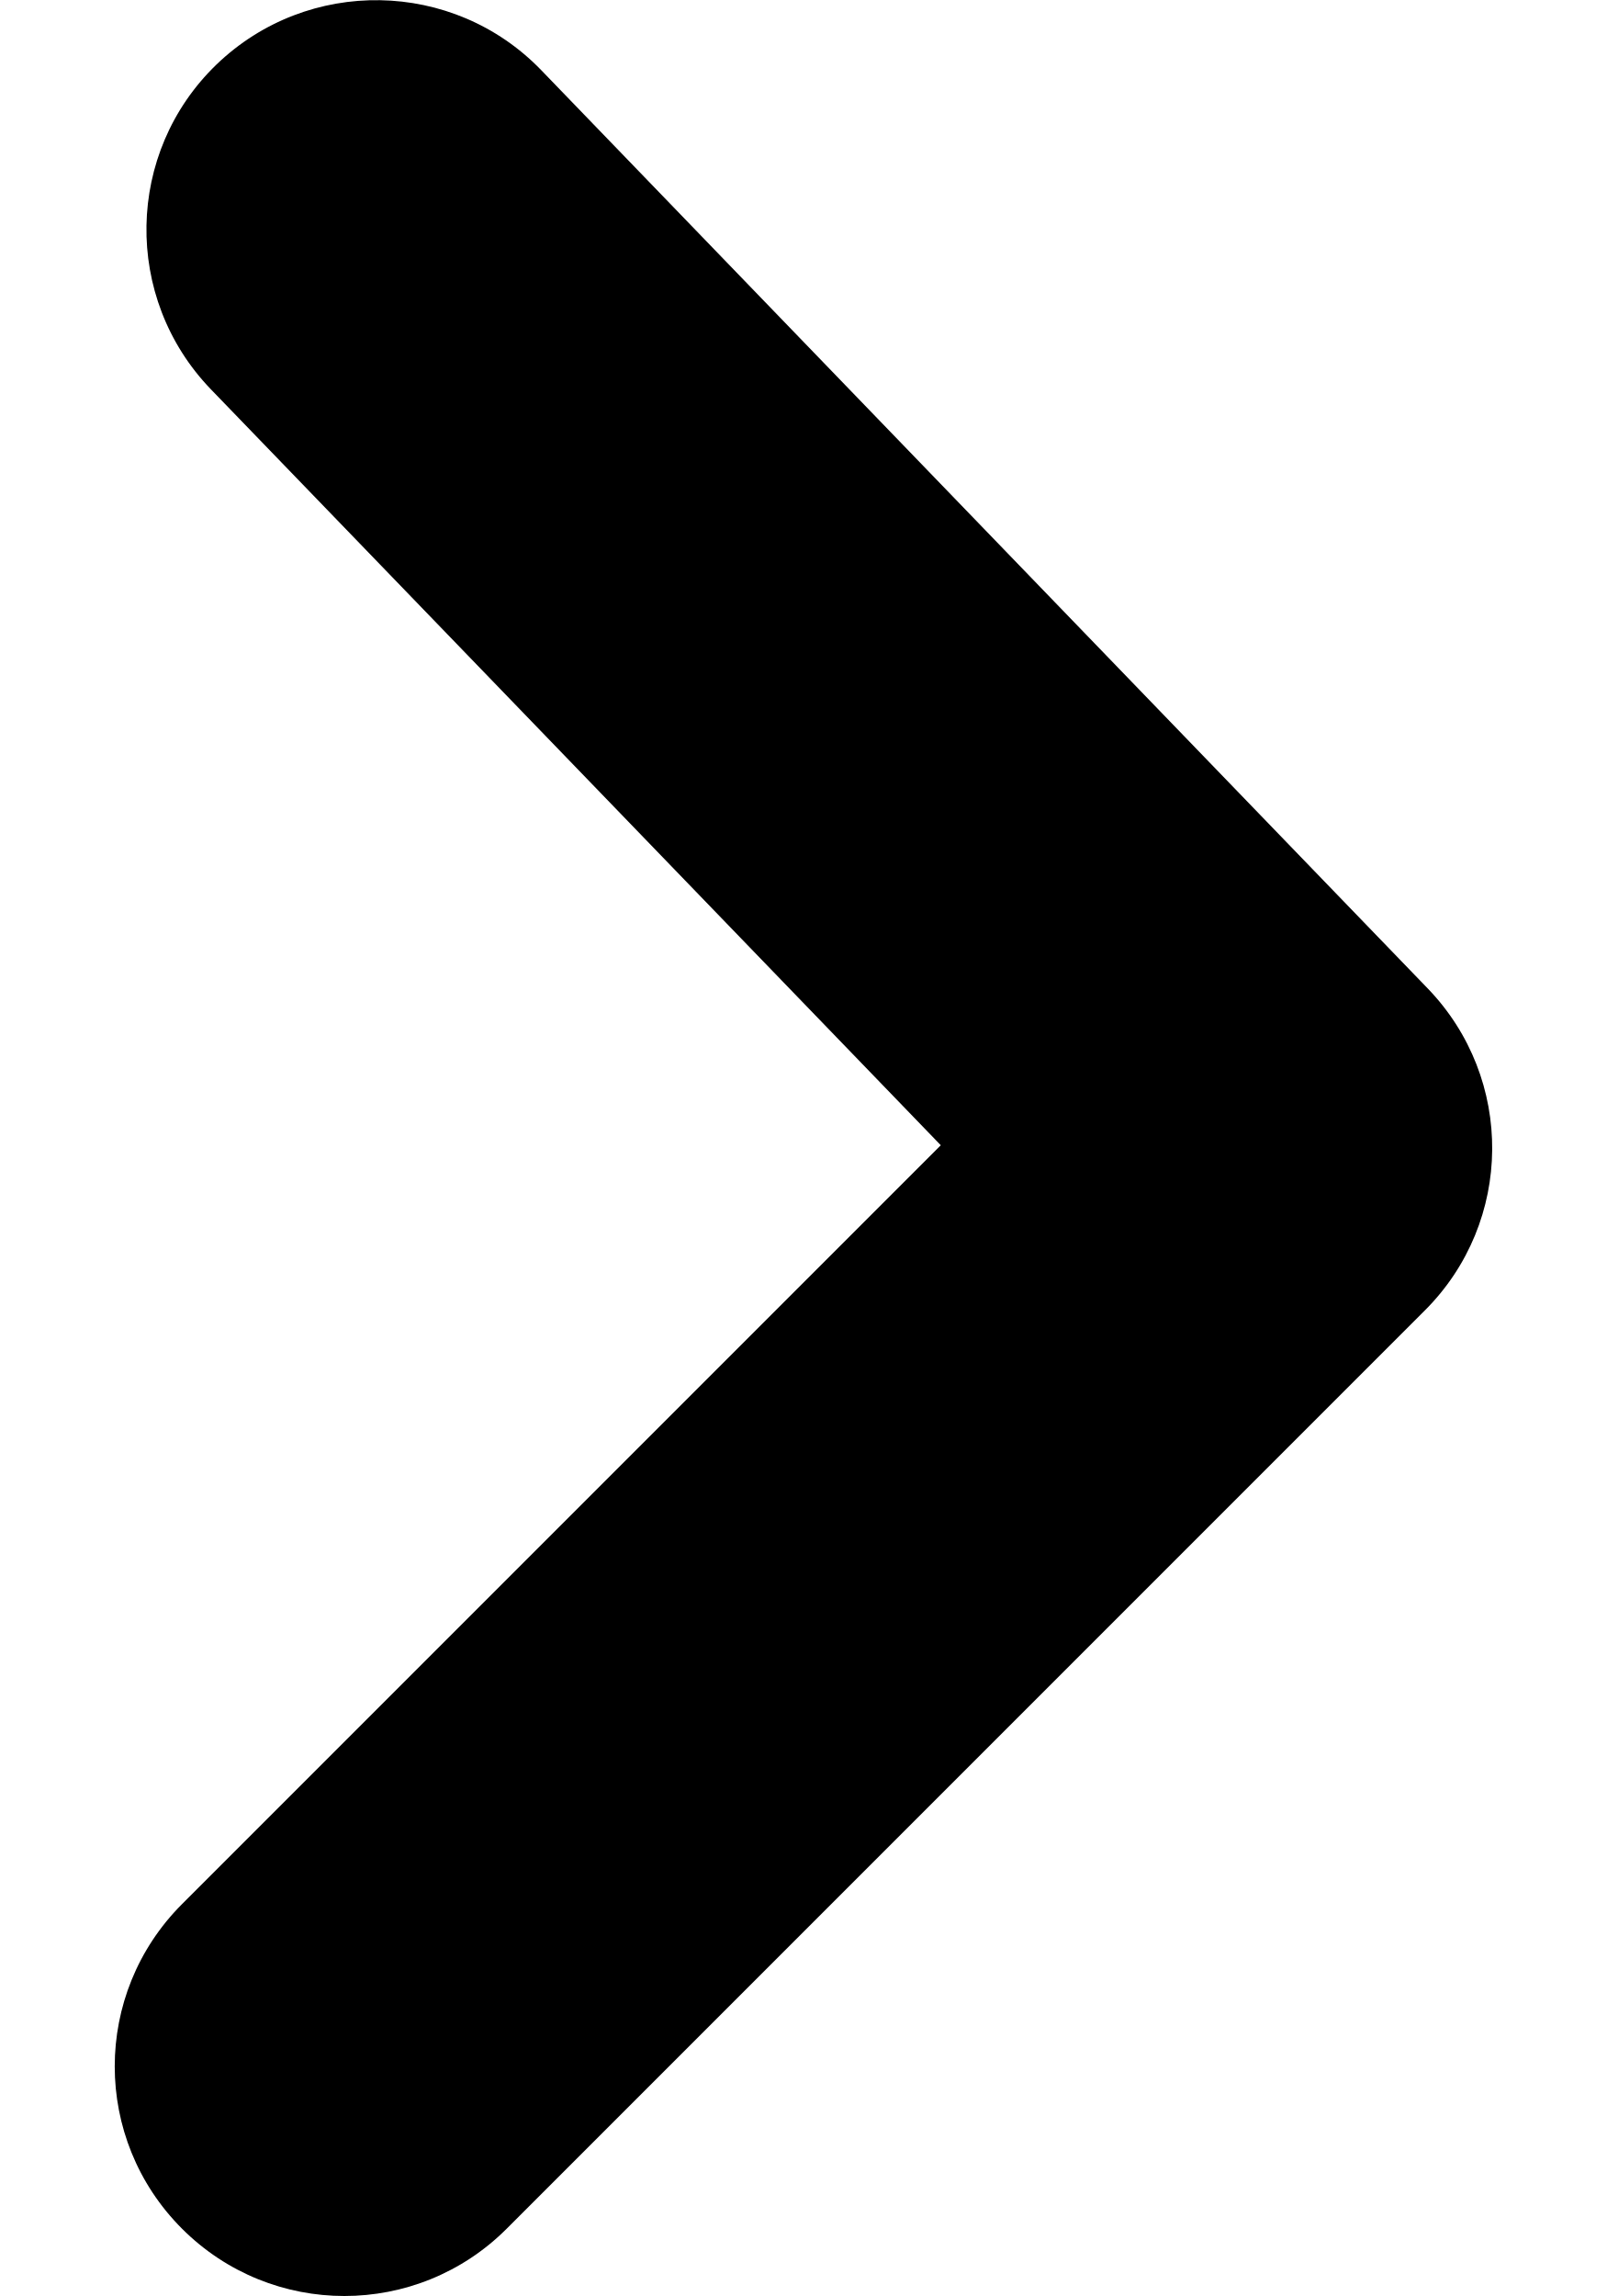
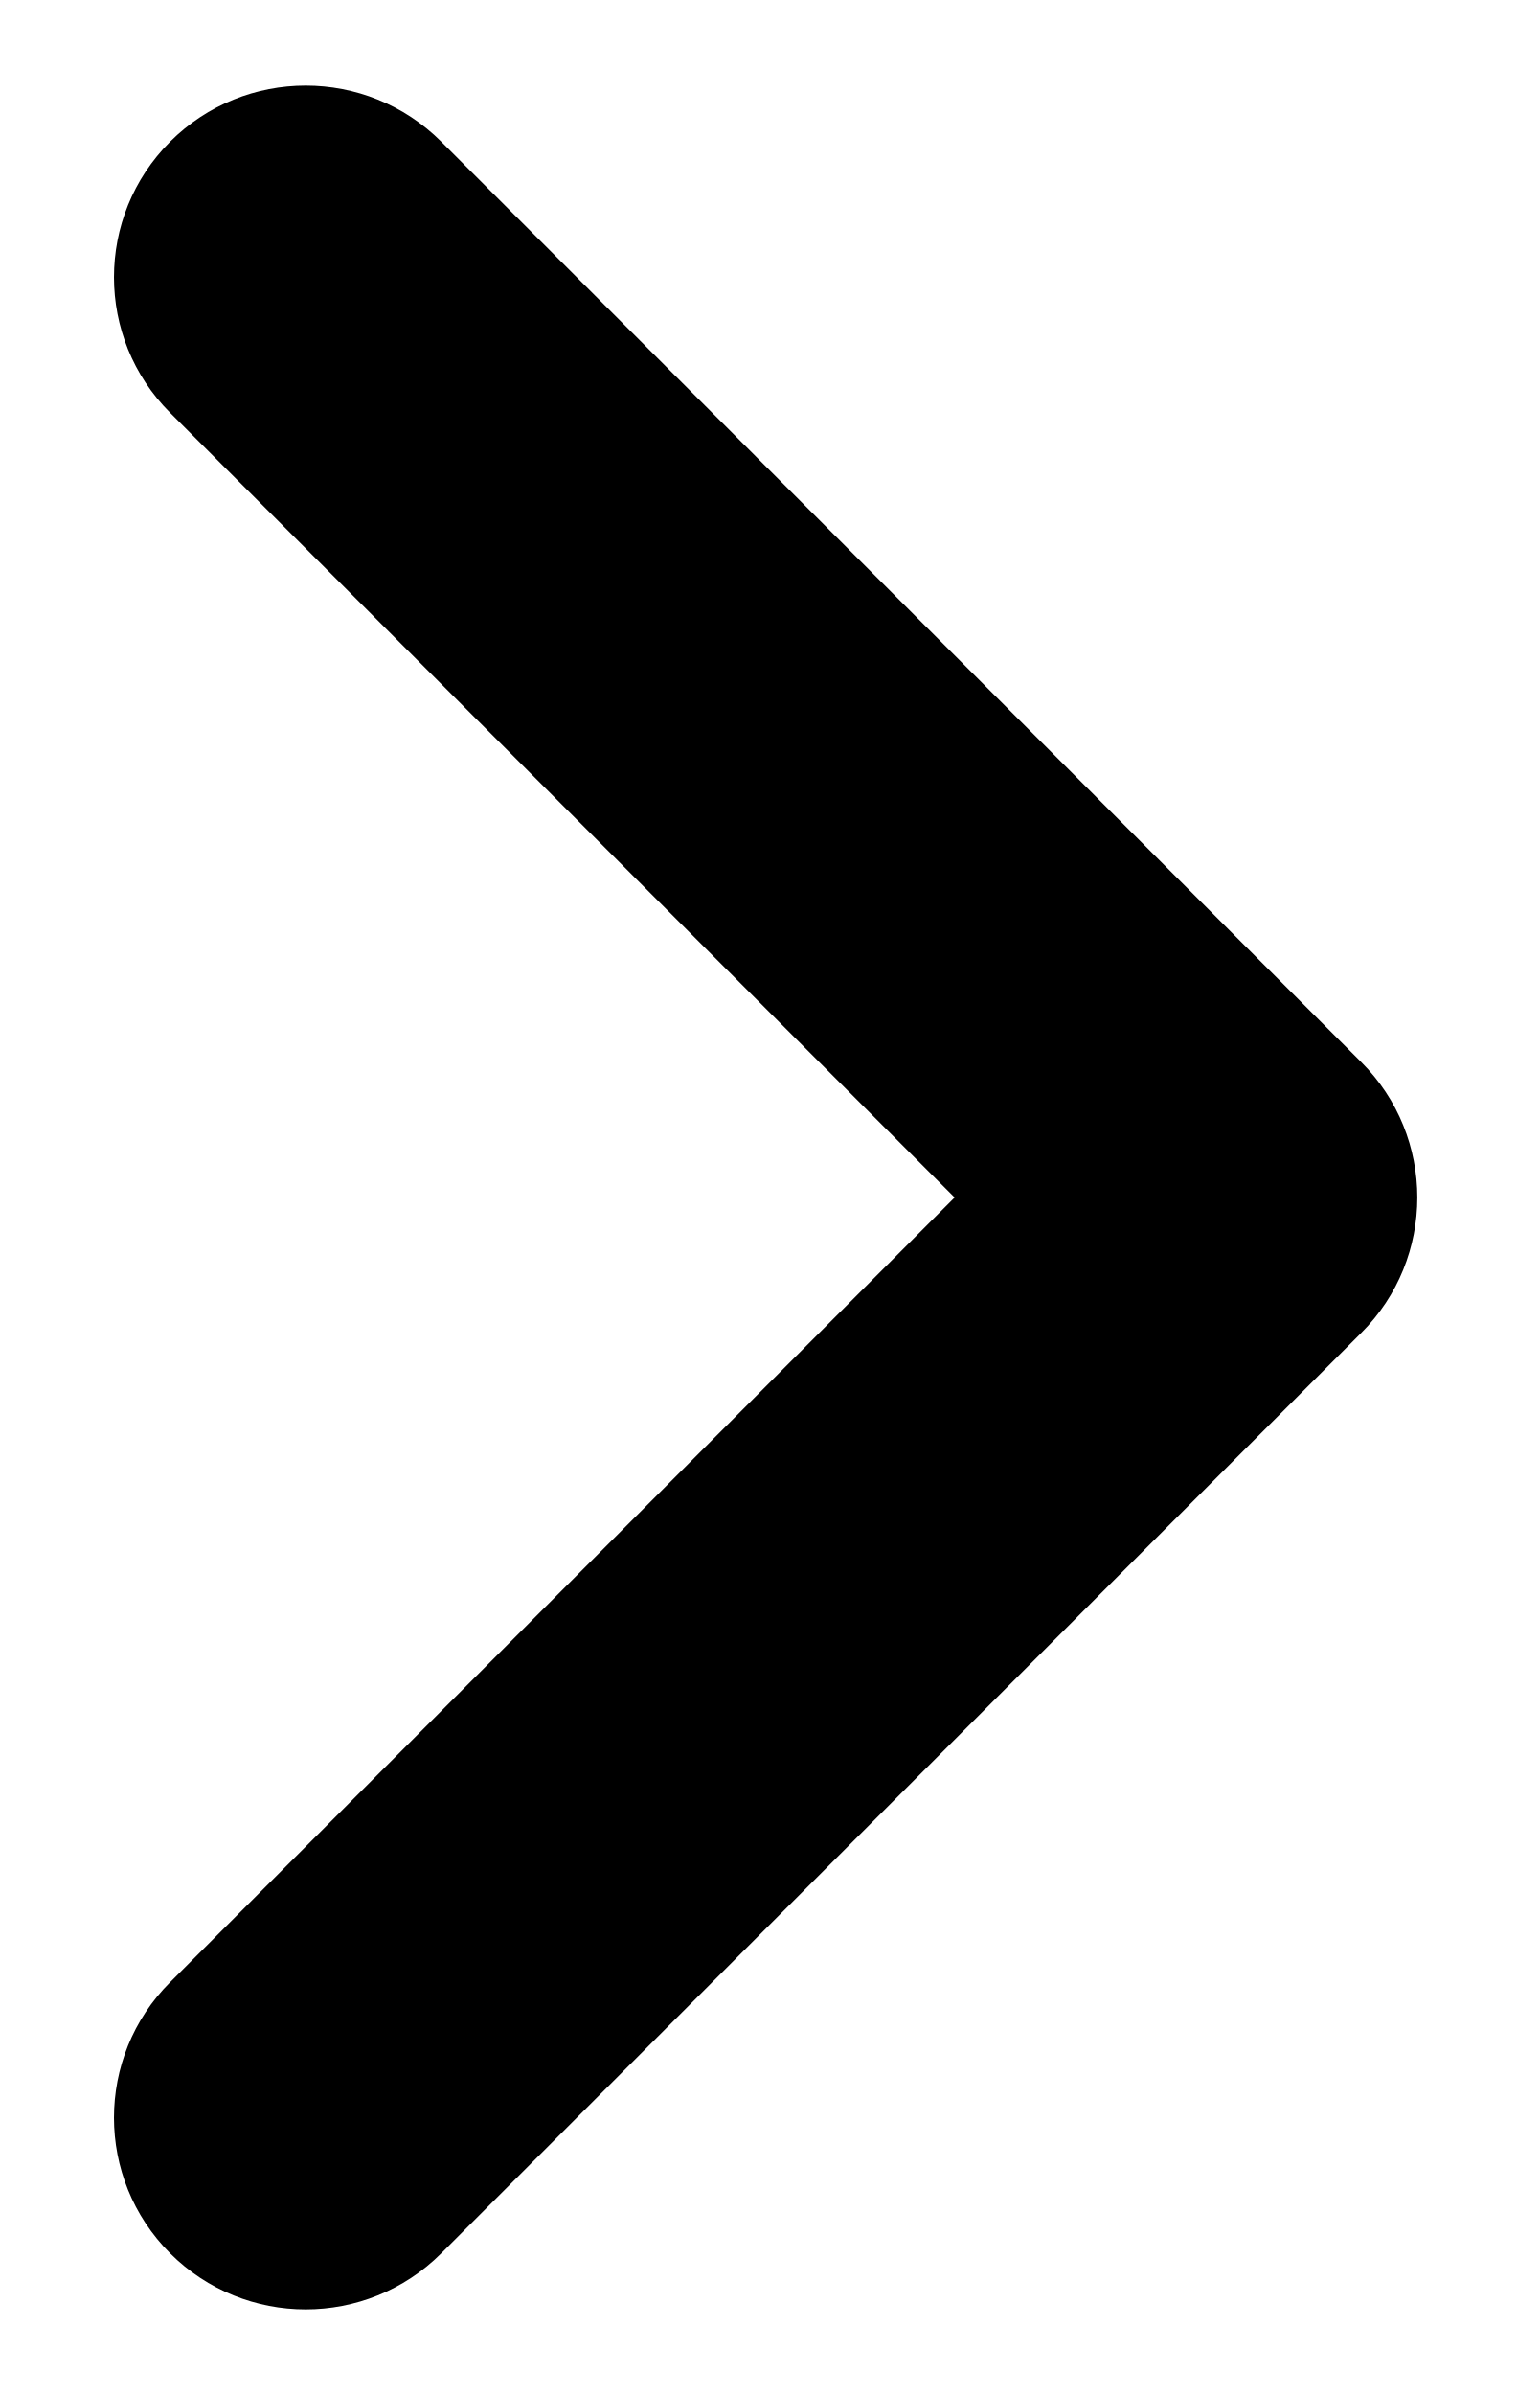
- <svg xmlns="http://www.w3.org/2000/svg" width="7" height="10" fill="none" viewBox="0 0 7 10">
-   <path fill-rule="evenodd" clip-rule="evenodd" d="M1.5 10C1.244 10 0.988 9.902 0.793 9.707C0.402 9.316 0.402 8.684 0.793 8.293L4.098 4.988L0.918 1.695C0.535 1.297 0.546 0.664 0.943 0.281C1.341 -0.102 1.974 -0.091 2.357 0.305L6.219 4.305C6.598 4.698 6.593 5.321 6.207 5.707L2.207 9.707C2.012 9.902 1.756 10 1.5 10Z" fill="#000" />
+ <svg xmlns="http://www.w3.org/2000/svg" width="9" height="14" viewBox="0 0 9 14" fill="none">
+   <path d="M5.582 7L0.995 11.587C0.557 12.024 0.557 12.734 0.995 13.172C1.433 13.609 2.142 13.609 2.58 13.172L7.959 7.792C8.397 7.355 8.397 6.645 7.959 6.208L2.58 0.828C2.142 0.391 1.433 0.391 0.995 0.828C0.557 1.266 0.557 1.975 0.995 2.413L5.582 7Z" fill="#000" />
</svg>
